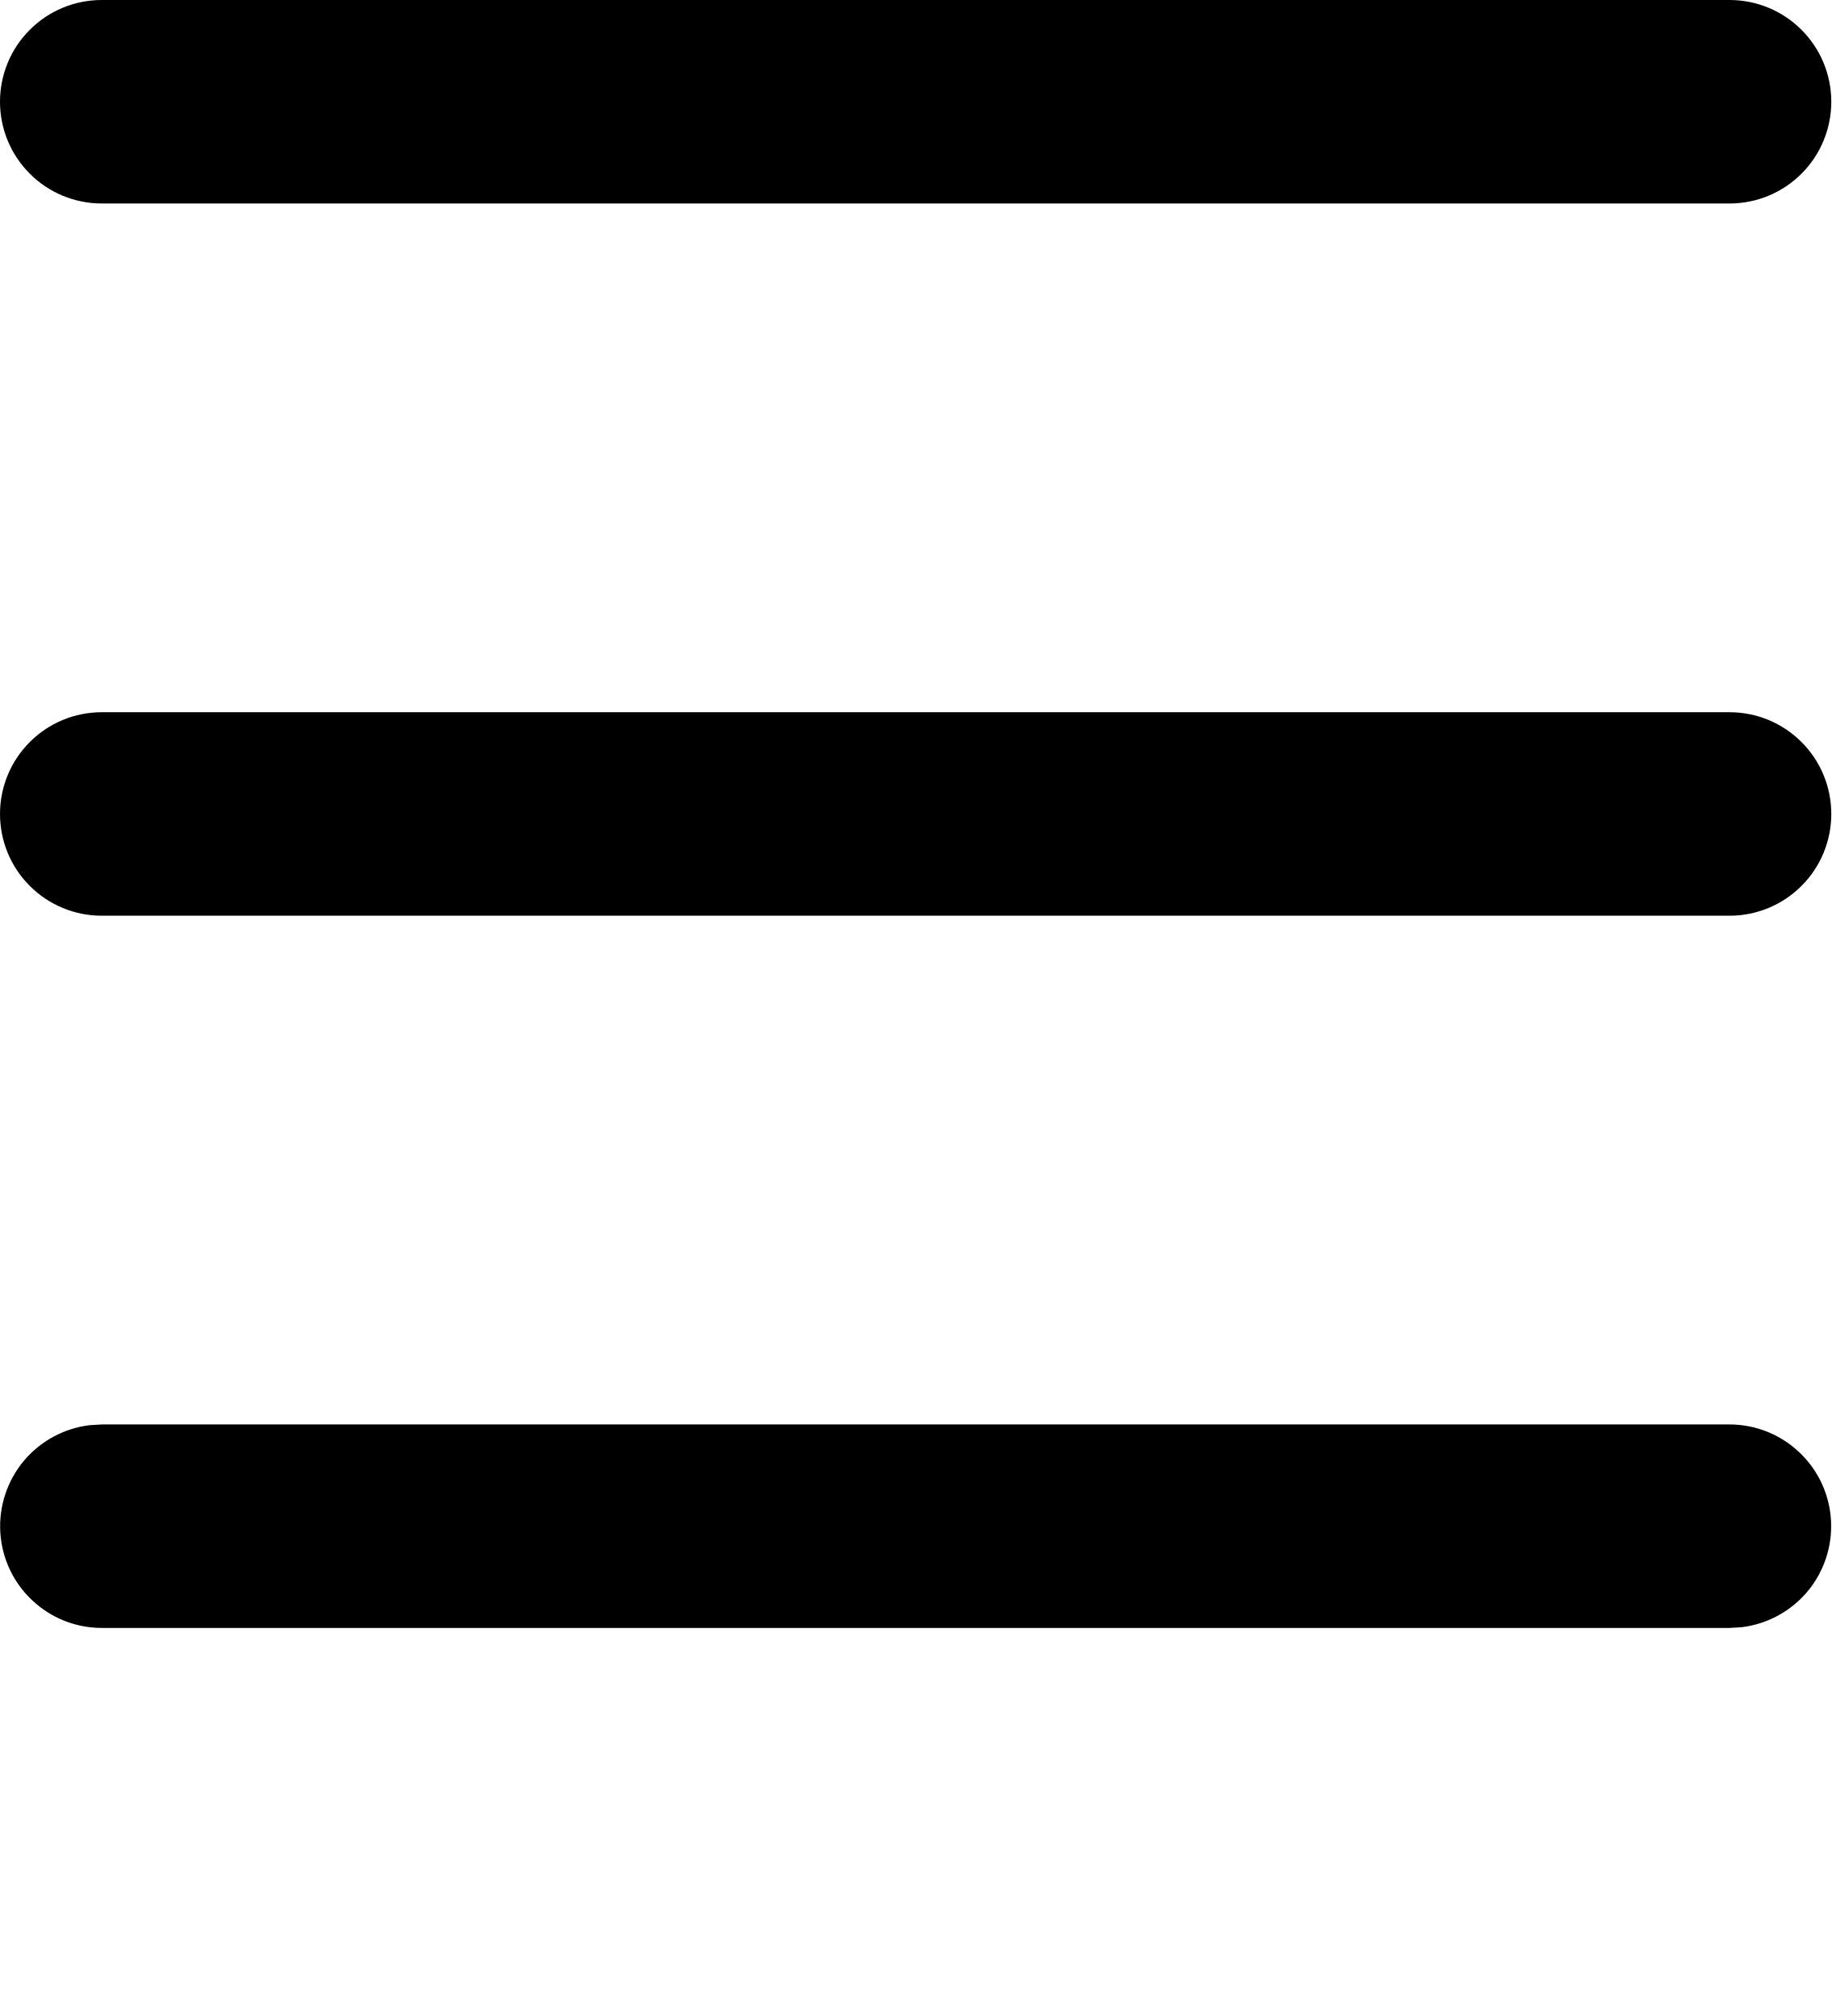
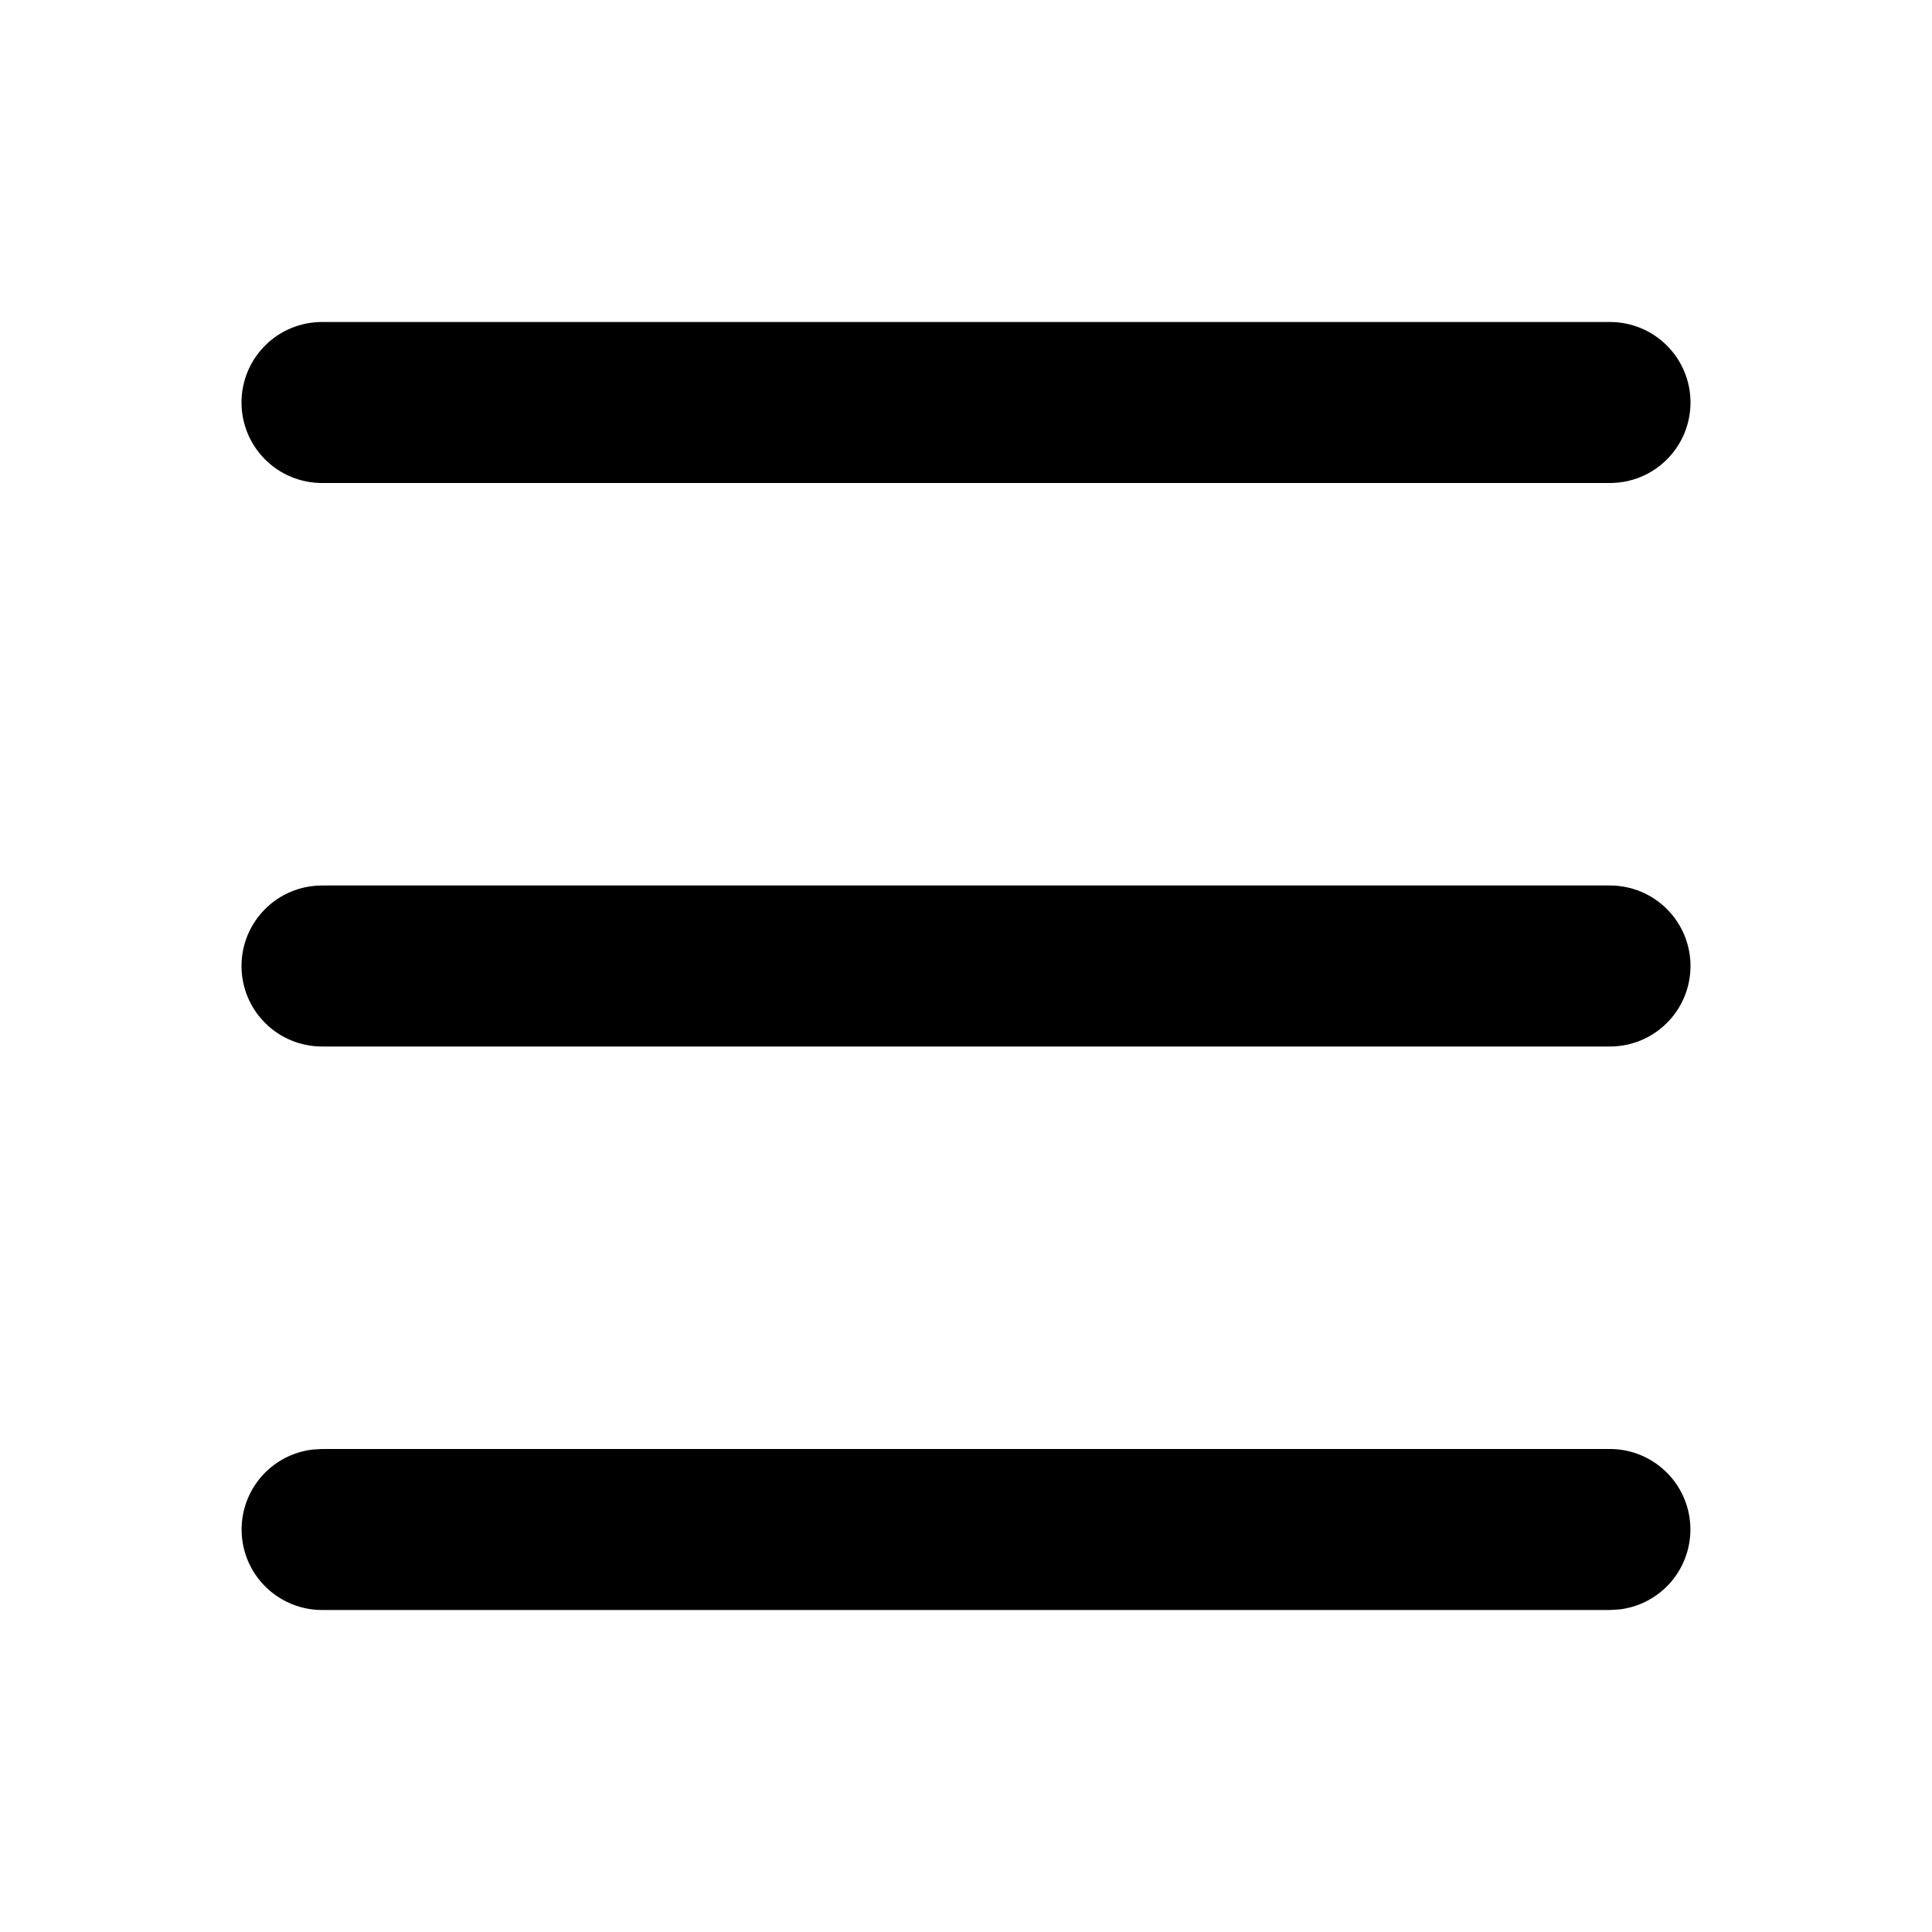
- <svg xmlns="http://www.w3.org/2000/svg" preserveAspectRatio="none" overflow="visible" style="display: block;" width="18" height="19.814" viewBox="0 0 18 19.814" fill="none">
-   <g id="Vector">
-     <path d="M17 14C17.255 14 17.5 14.098 17.685 14.273C17.871 14.448 17.982 14.687 17.997 14.941C18.012 15.196 17.929 15.446 17.766 15.642C17.602 15.837 17.37 15.963 17.117 15.993L17 16H1C0.745 16 0.5 15.902 0.315 15.727C0.129 15.552 0.018 15.313 0.003 15.059C-0.012 14.804 0.071 14.554 0.234 14.358C0.398 14.163 0.63 14.037 0.883 14.007L1 14H17ZM17 7C17.265 7 17.52 7.105 17.707 7.293C17.895 7.48 18 7.735 18 8C18 8.265 17.895 8.52 17.707 8.707C17.52 8.895 17.265 9 17 9H1C0.735 9 0.48 8.895 0.293 8.707C0.105 8.52 0 8.265 0 8C0 7.735 0.105 7.48 0.293 7.293C0.48 7.105 0.735 7 1 7H17ZM17 0C17.265 0 17.52 0.105 17.707 0.293C17.895 0.48 18 0.735 18 1C18 1.265 17.895 1.52 17.707 1.707C17.52 1.895 17.265 2 17 2H1C0.735 2 0.48 1.895 0.293 1.707C0.105 1.52 0 1.265 0 1C0 0.735 0.105 0.48 0.293 0.293C0.48 0.105 0.735 0 1 0H17Z" fill="black" />
-   </g>
+ <svg xmlns="http://www.w3.org/2000/svg" width="24" height="24" viewBox="0 0 24 24" fill="none">
+   <path d="M20 18C20.255 18 20.5 18.098 20.685 18.273C20.871 18.448 20.982 18.687 20.997 18.941C21.012 19.196 20.929 19.446 20.766 19.642C20.602 19.837 20.37 19.963 20.117 19.993L20 20H4C3.745 20 3.5 19.902 3.315 19.727C3.129 19.552 3.018 19.313 3.003 19.059C2.988 18.804 3.071 18.554 3.234 18.358C3.398 18.163 3.63 18.037 3.883 18.007L4 18H20ZM20 11C20.265 11 20.52 11.105 20.707 11.293C20.895 11.48 21 11.735 21 12C21 12.265 20.895 12.52 20.707 12.707C20.52 12.895 20.265 13 20 13H4C3.735 13 3.48 12.895 3.293 12.707C3.105 12.52 3 12.265 3 12C3 11.735 3.105 11.48 3.293 11.293C3.48 11.105 3.735 11 4 11H20ZM20 4C20.265 4 20.52 4.105 20.707 4.293C20.895 4.48 21 4.735 21 5C21 5.265 20.895 5.52 20.707 5.707C20.52 5.895 20.265 6 20 6H4C3.735 6 3.48 5.895 3.293 5.707C3.105 5.52 3 5.265 3 5C3 4.735 3.105 4.48 3.293 4.293C3.48 4.105 3.735 4 4 4H20Z" fill="black" />
</svg>
